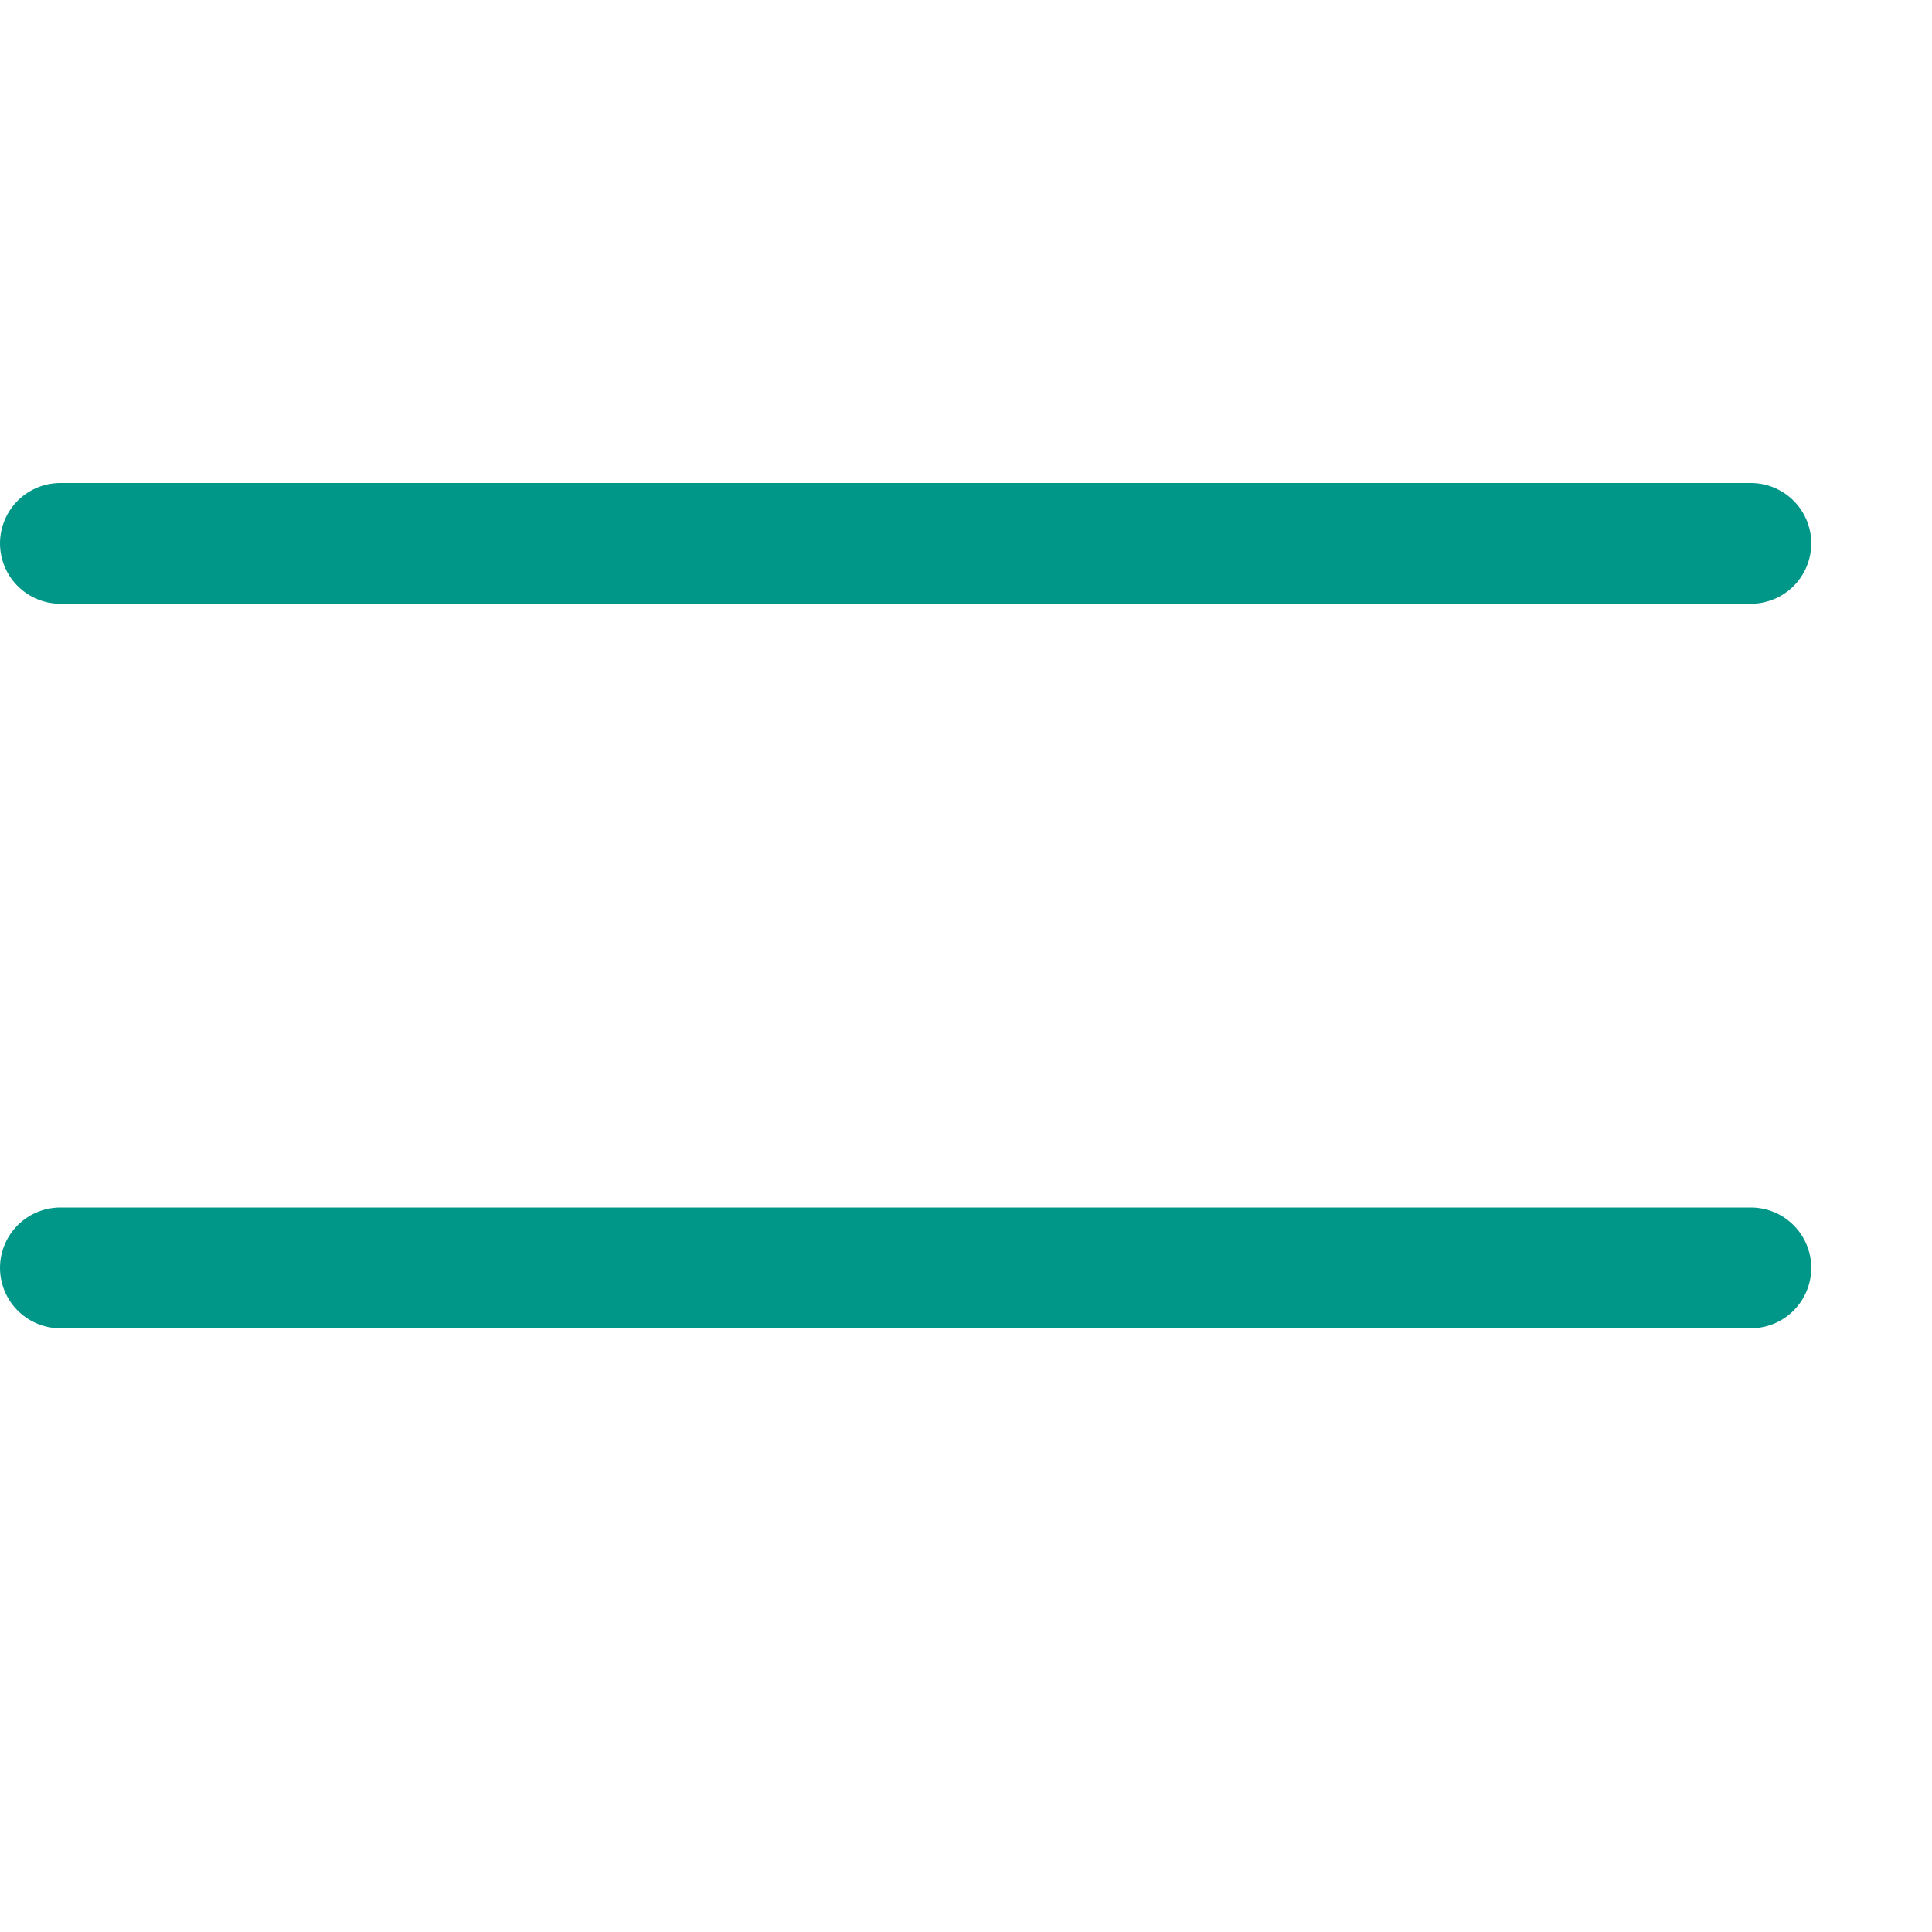
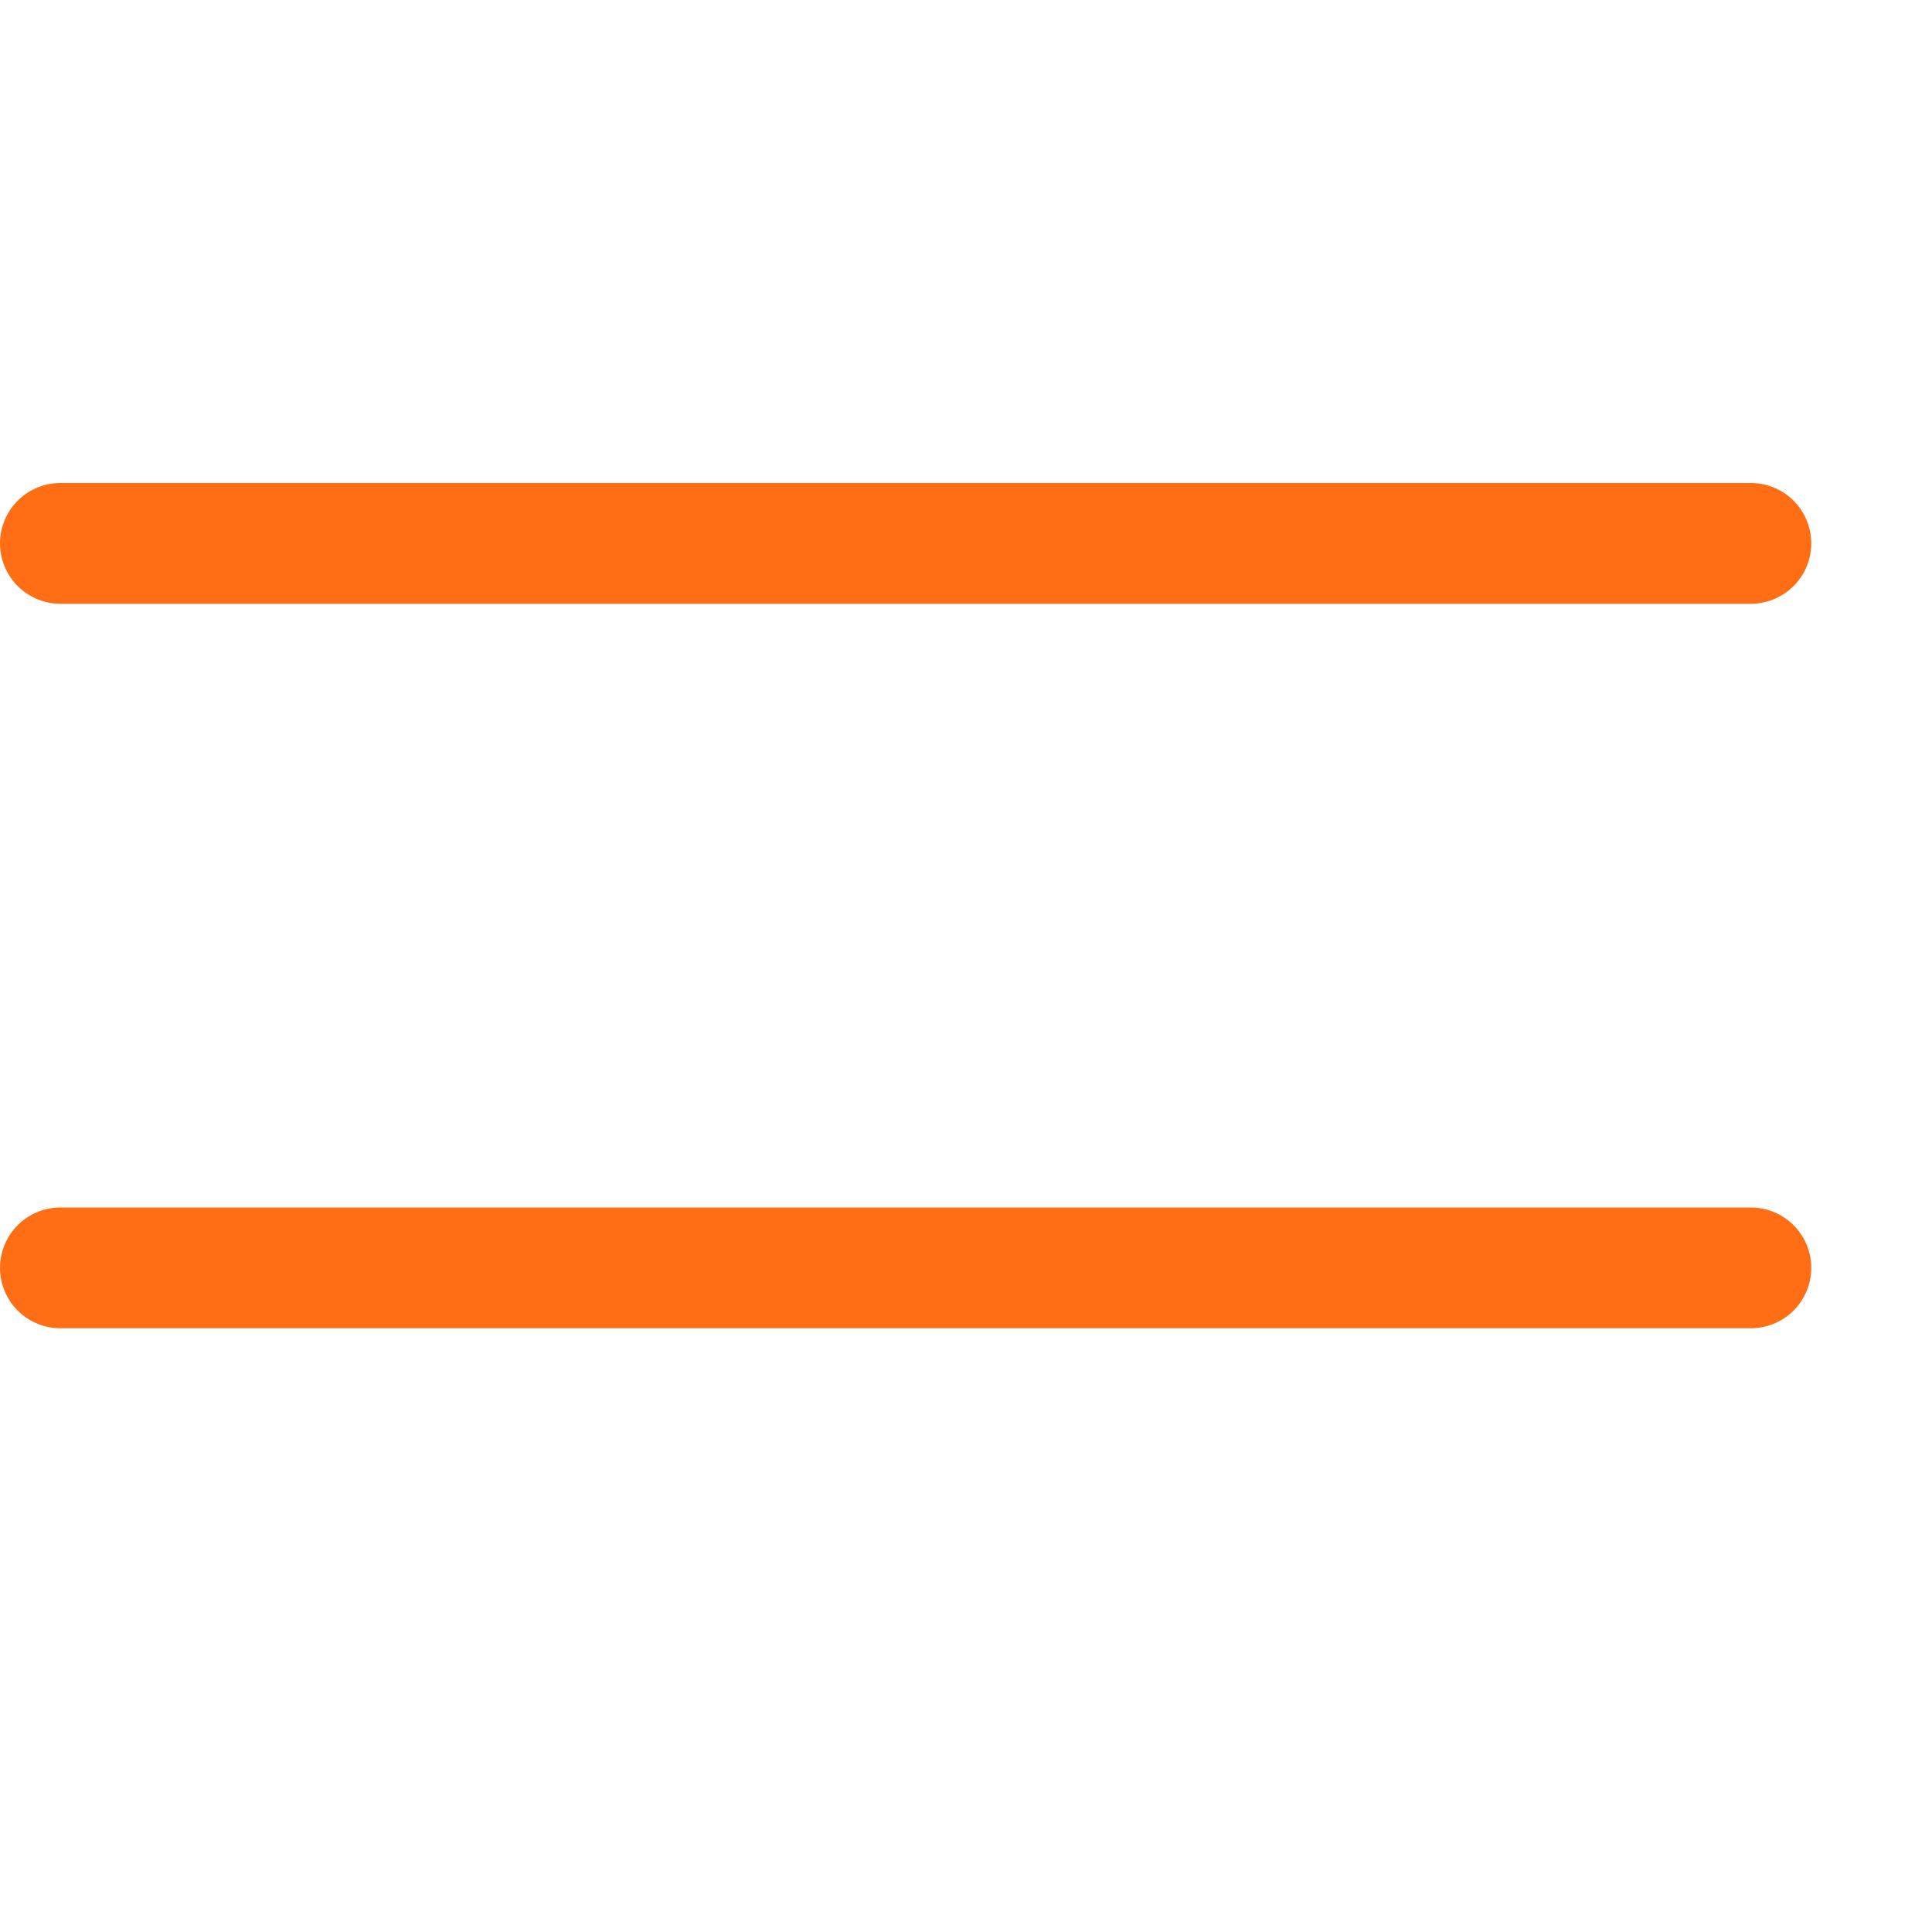
<svg xmlns="http://www.w3.org/2000/svg" width="16" height="16" viewBox="0 0 16 16">
-   <line x1="0.5" y1="4.5" x2="14.5" y2="4.5" style="fill:none;stroke:#009688;stroke-linecap:round;stroke-linejoin:round" />
-   <line x1="0.5" y1="10.5" x2="14.5" y2="10.5" style="fill:none;stroke:#009688;stroke-linecap:round;stroke-linejoin:round" />
+   <line x1="0.5" y1="4.5" x2="14.5" y2="4.5" style="fill:none;stroke:#FF6E14;stroke-linecap:round;stroke-linejoin:round" />
+   <line x1="0.5" y1="10.5" x2="14.5" y2="10.5" style="fill:none;stroke:#FF6E14;stroke-linecap:round;stroke-linejoin:round" />
</svg>
